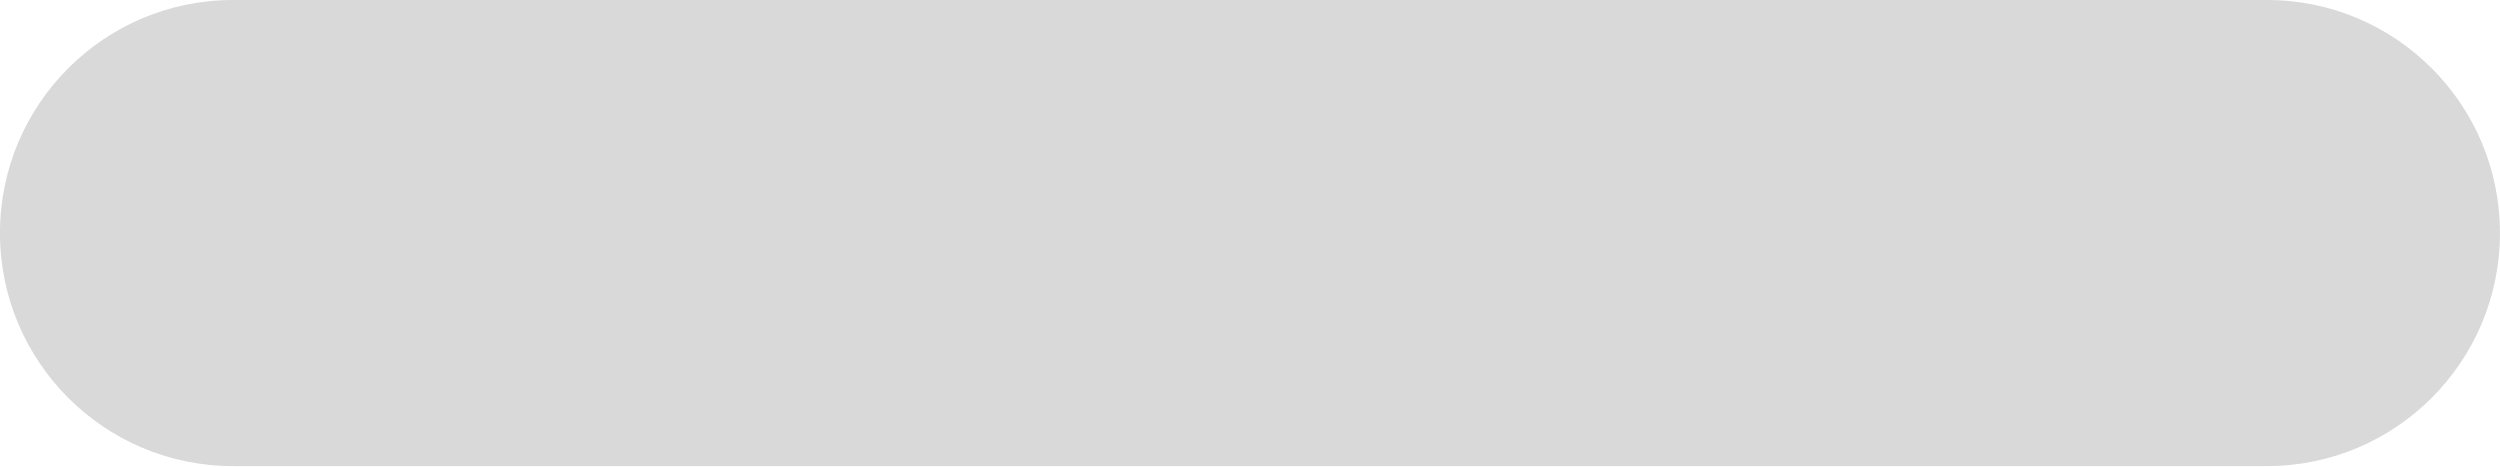
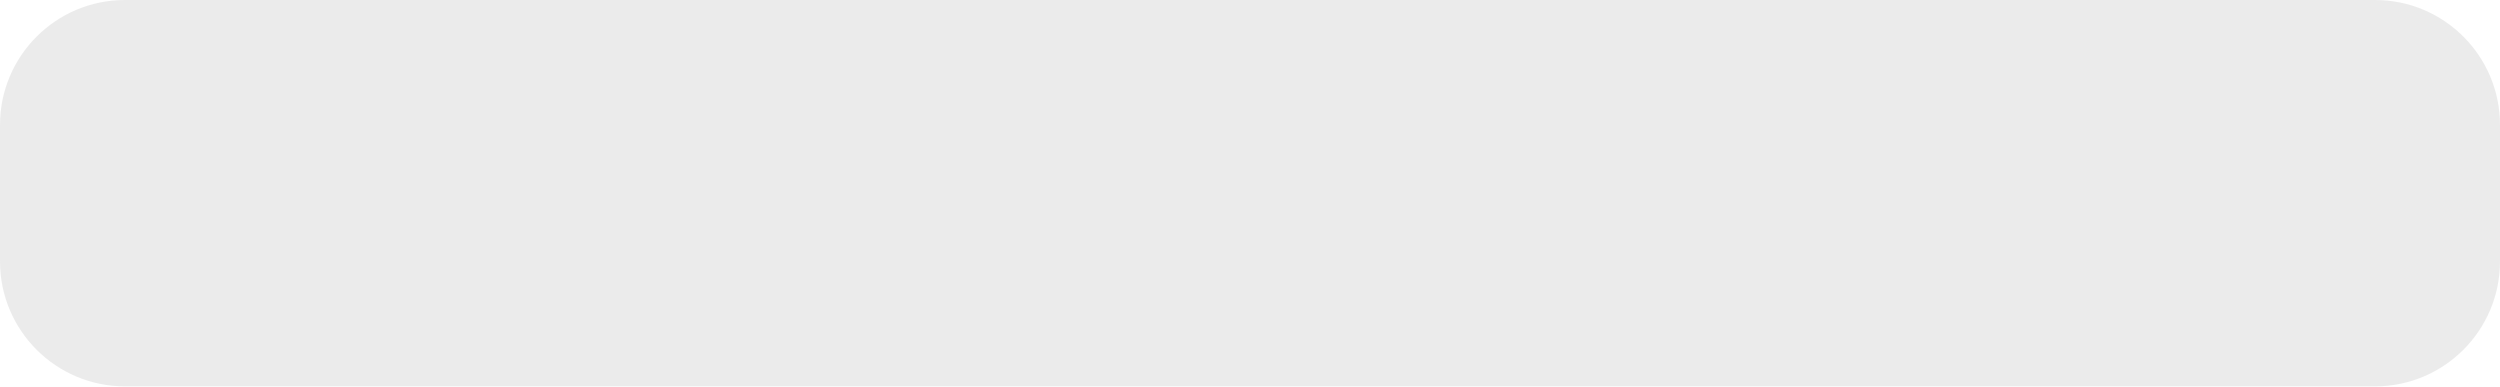
- <svg xmlns="http://www.w3.org/2000/svg" width="295" height="55" viewBox="0 0 295 55" fill="none">
-   <path d="M-0.004 27.5C-0.004 12.312 12.308 0 27.496 0H267.496C282.684 0 294.996 12.312 294.996 27.5V27.5C294.996 42.688 282.684 55 267.496 55H27.496C12.308 55 -0.004 42.688 -0.004 27.5V27.5Z" fill="#D9D9D9" />
+ <svg xmlns="http://www.w3.org/2000/svg" width="220" height="34" viewBox="0 0 220 34" fill="none">
+   <path d="M0 11C0 4.925 4.925 0 11 0H209C215.075 0 220 4.925 220 11V23C220 29.075 215.075 34 209 34H11C4.925 34 0 29.075 0 23V11Z" fill="#D9D9D9" fill-opacity="0.5" />
</svg>
